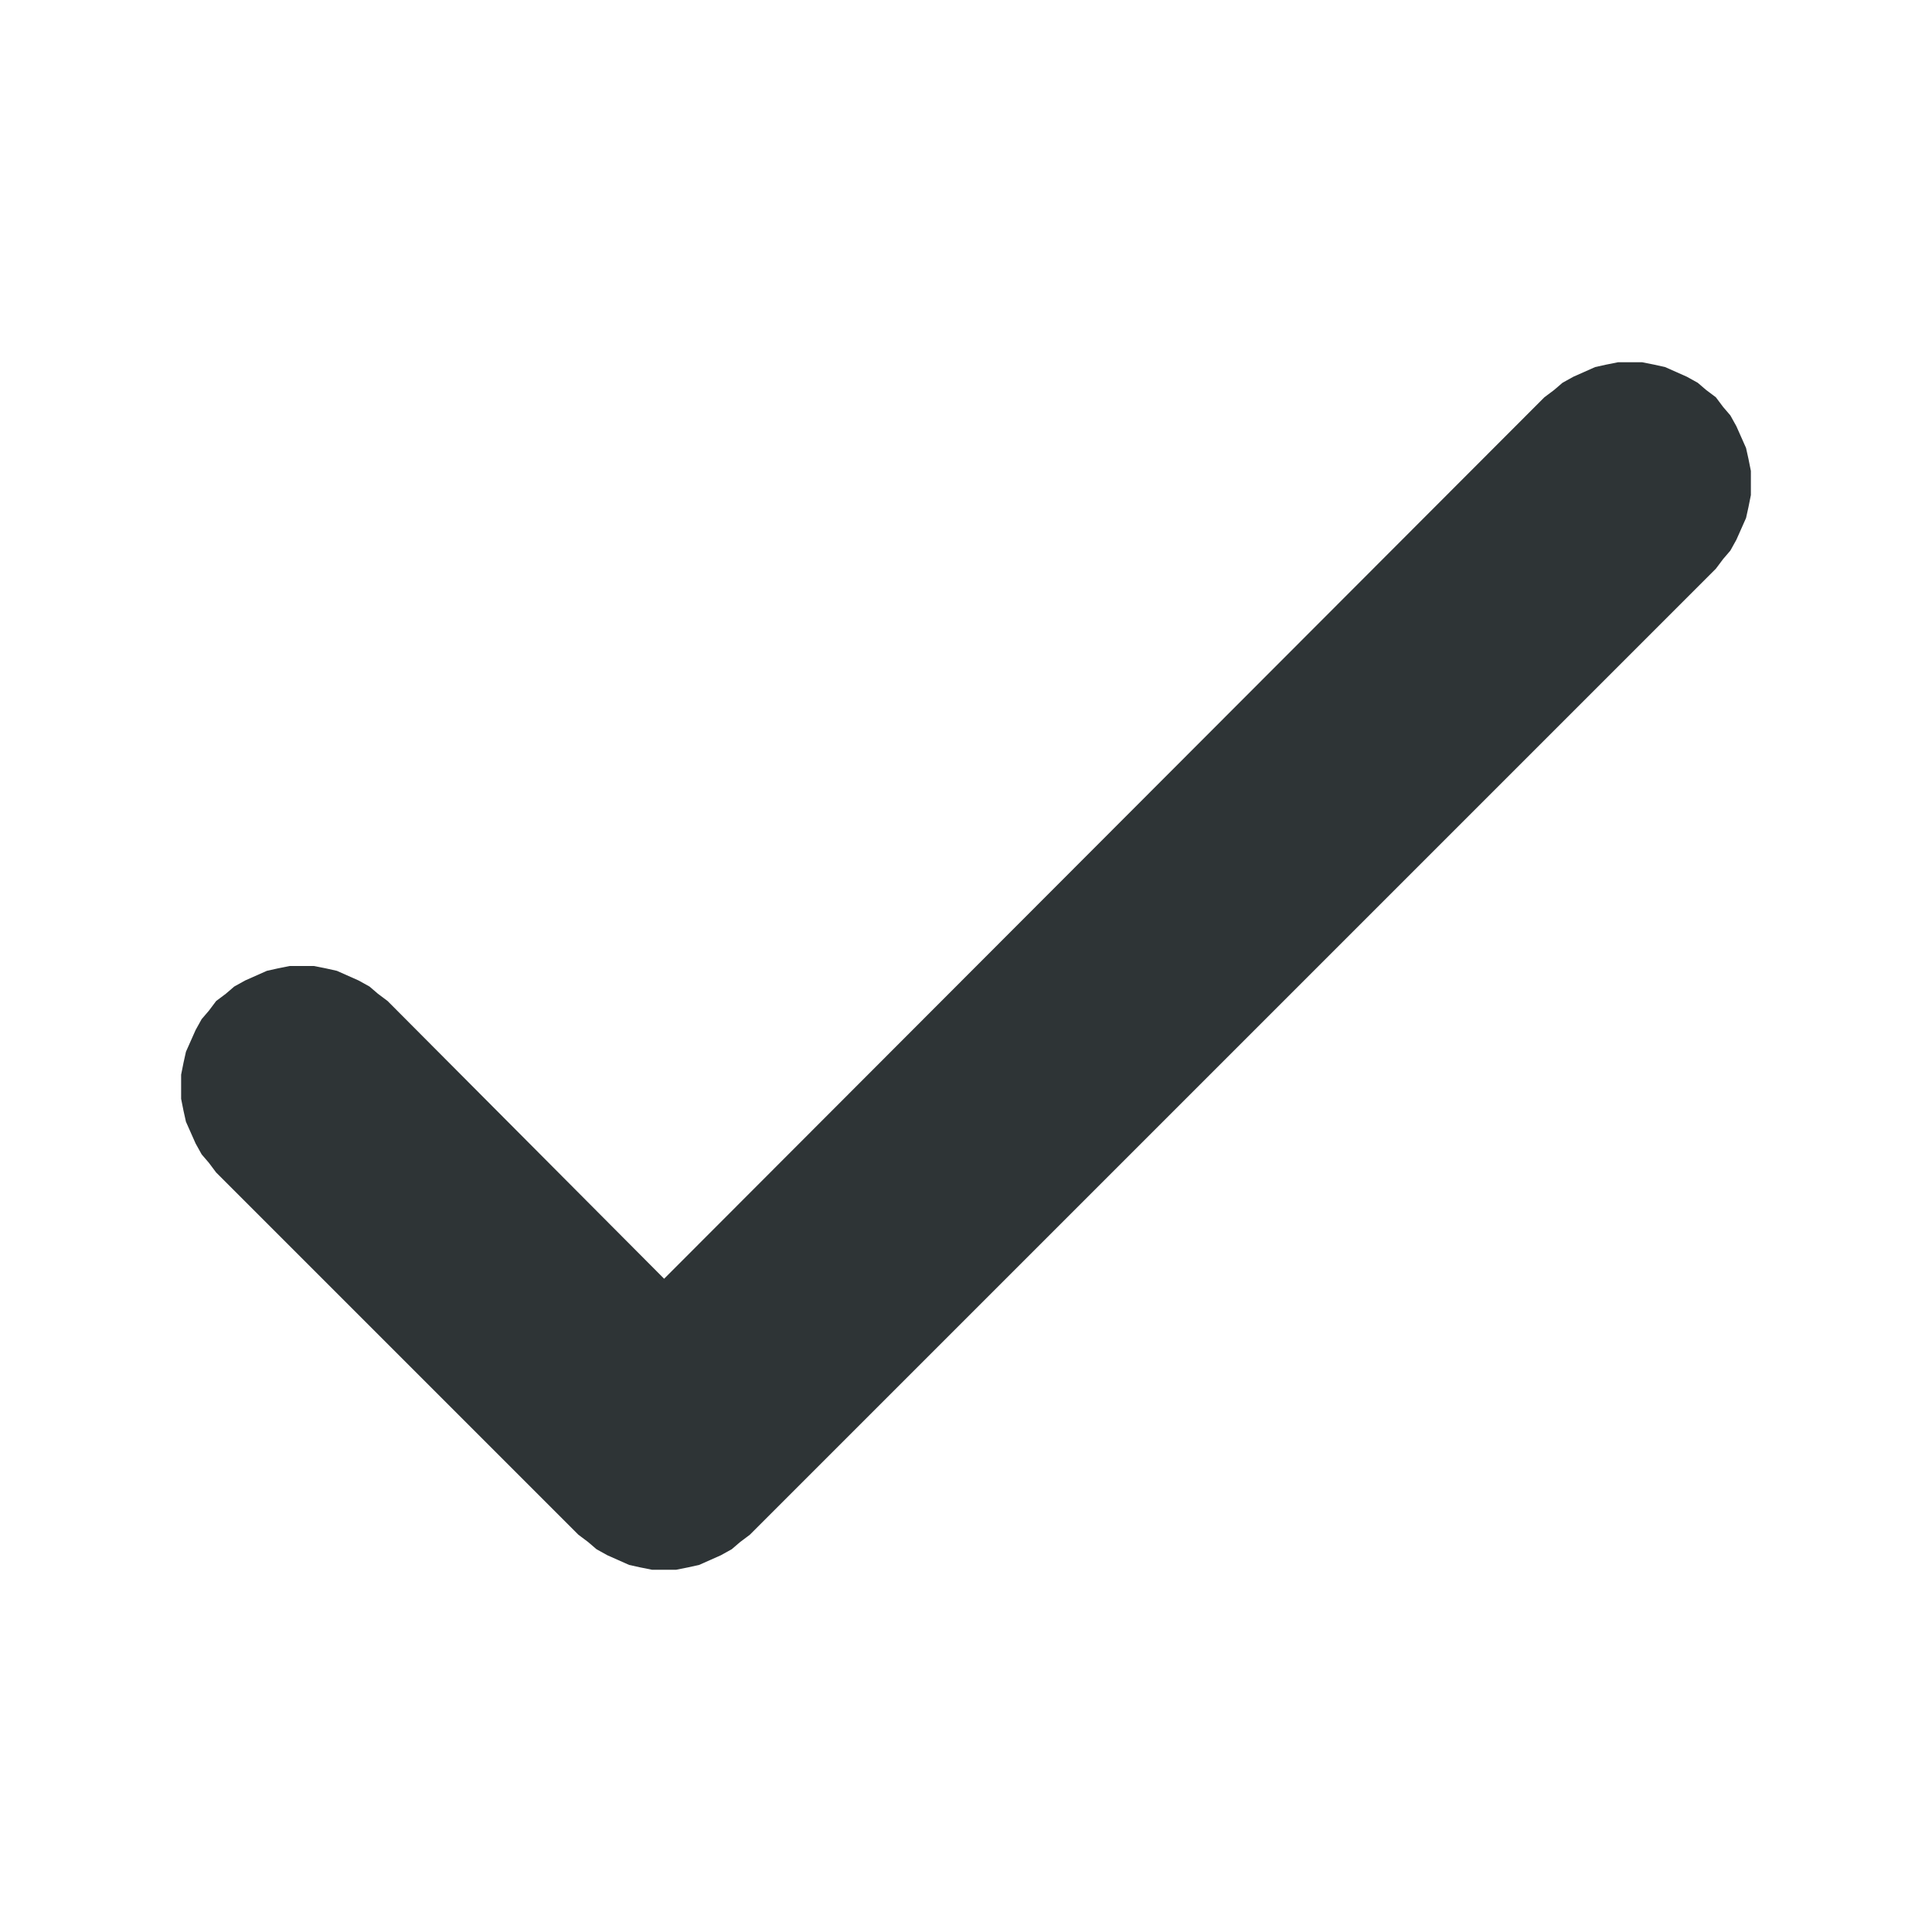
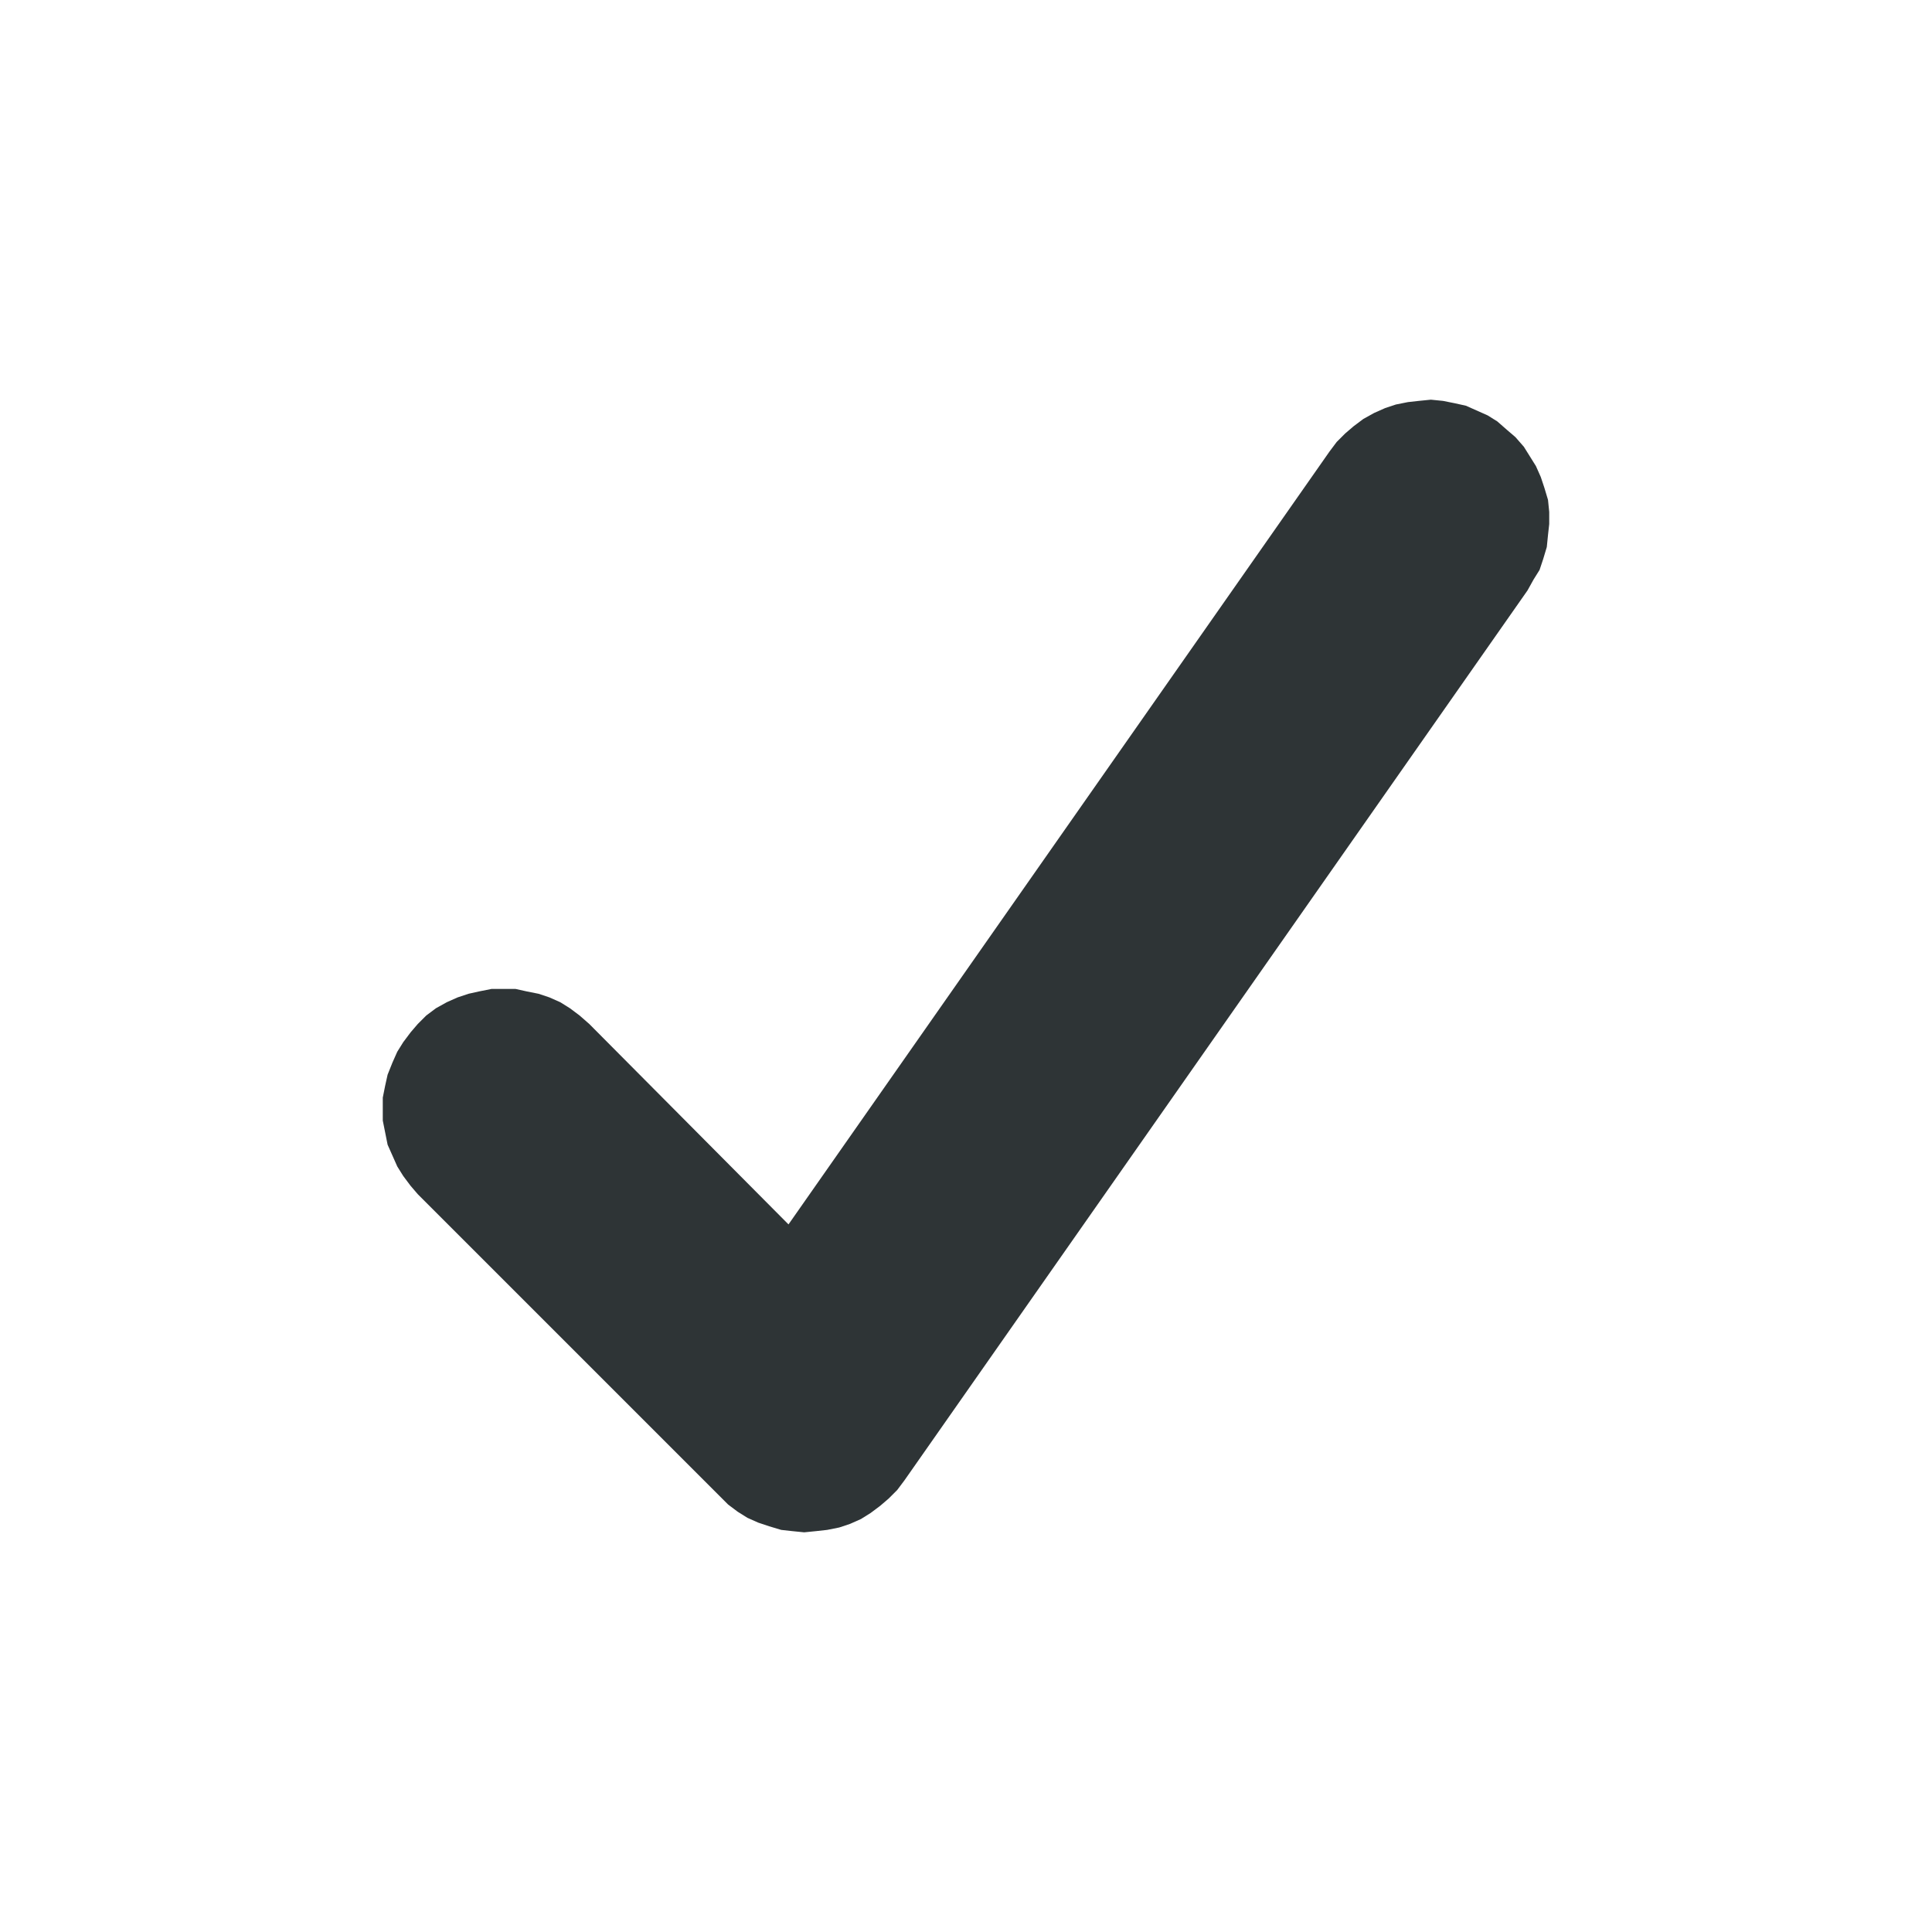
<svg xmlns="http://www.w3.org/2000/svg" width="16" height="16" viewBox="0 0 16 16">
-   <path fill="#2e3436" fill-rule="evenodd" d="M4.79 12.71 L4.87 12.77 L4.94 12.83 L5.03 12.88 L5.12 12.92 L5.21 12.96 L5.30 12.98 L5.40 13.00 L5.50 13.00 L5.60 13.00 L5.70 12.98 L5.79 12.96 L5.88 12.92 L5.97 12.88 L6.06 12.83 L6.13 12.77 L6.21 12.71 L14.21 4.71 L14.27 4.63 L14.33 4.56 L14.38 4.47 L14.42 4.38 L14.46 4.29 L14.48 4.20 L14.50 4.10 L14.50 4.00 L14.50 3.90 L14.48 3.80 L14.46 3.71 L14.42 3.62 L14.38 3.53 L14.33 3.44 L14.27 3.37 L14.21 3.29 L14.13 3.23 L14.06 3.17 L13.97 3.12 L13.88 3.08 L13.79 3.04 L13.70 3.02 L13.60 3.00 L13.50 3.00 L13.40 3.00 L13.30 3.02 L13.21 3.04 L13.12 3.08 L13.03 3.12 L12.94 3.17 L12.87 3.23 L12.79 3.29 L5.50 10.59 L3.21 8.29 L3.13 8.23 L3.06 8.17 L2.97 8.12 L2.88 8.08 L2.79 8.04 L2.70 8.02 L2.60 8.00 L2.50 8.00 L2.40 8.00 L2.30 8.02 L2.21 8.04 L2.12 8.08 L2.03 8.12 L1.94 8.17 L1.87 8.23 L1.79 8.29 L1.73 8.37 L1.67 8.44 L1.62 8.53 L1.58 8.62 L1.54 8.71 L1.52 8.80 L1.50 8.90 L1.50 9.00 L1.50 9.10 L1.52 9.20 L1.54 9.29 L1.58 9.38 L1.62 9.47 L1.67 9.56 L1.73 9.63 L1.79 9.71Z" />
+   <path fill="#2e3436" fill-rule="evenodd" d="M5.96 12.39 L6.03 12.46 L6.11 12.52 L6.19 12.57 L6.28 12.61 L6.37 12.64 L6.47 12.67 L6.56 12.68 L6.66 12.69 L6.76 12.68 L6.85 12.67 L6.95 12.65 L7.04 12.62 L7.13 12.58 L7.21 12.53 L7.29 12.47 L7.36 12.41 L7.43 12.34 L7.49 12.26 L12.65 4.89 L12.70 4.80 L12.75 4.72 L12.78 4.63 L12.81 4.53 L12.82 4.43 L12.83 4.34 L12.83 4.24 L12.82 4.14 L12.79 4.04 L12.76 3.95 L12.72 3.86 L12.67 3.78 L12.62 3.70 L12.55 3.62 L12.48 3.56 L12.40 3.49 L12.32 3.44 L12.23 3.40 L12.14 3.36 L12.05 3.34 L11.95 3.32 L11.85 3.31 L11.75 3.32 L11.66 3.33 L11.56 3.35 L11.47 3.38 L11.38 3.42 L11.29 3.47 L11.21 3.53 L11.14 3.59 L11.07 3.66 L11.01 3.74 L6.53 10.14 L4.88 8.48 L4.80 8.41 L4.72 8.35 L4.64 8.30 L4.55 8.26 L4.46 8.23 L4.36 8.21 L4.27 8.19 L4.17 8.19 L4.07 8.19 L3.97 8.21 L3.88 8.23 L3.79 8.26 L3.70 8.30 L3.61 8.35 L3.53 8.41 L3.46 8.48 L3.40 8.55 L3.34 8.63 L3.29 8.71 L3.25 8.80 L3.21 8.90 L3.19 8.99 L3.17 9.09 L3.17 9.19 L3.17 9.28 L3.19 9.38 L3.21 9.48 L3.25 9.57 L3.29 9.66 L3.34 9.74 L3.40 9.82 L3.46 9.89Z" />
</svg>
